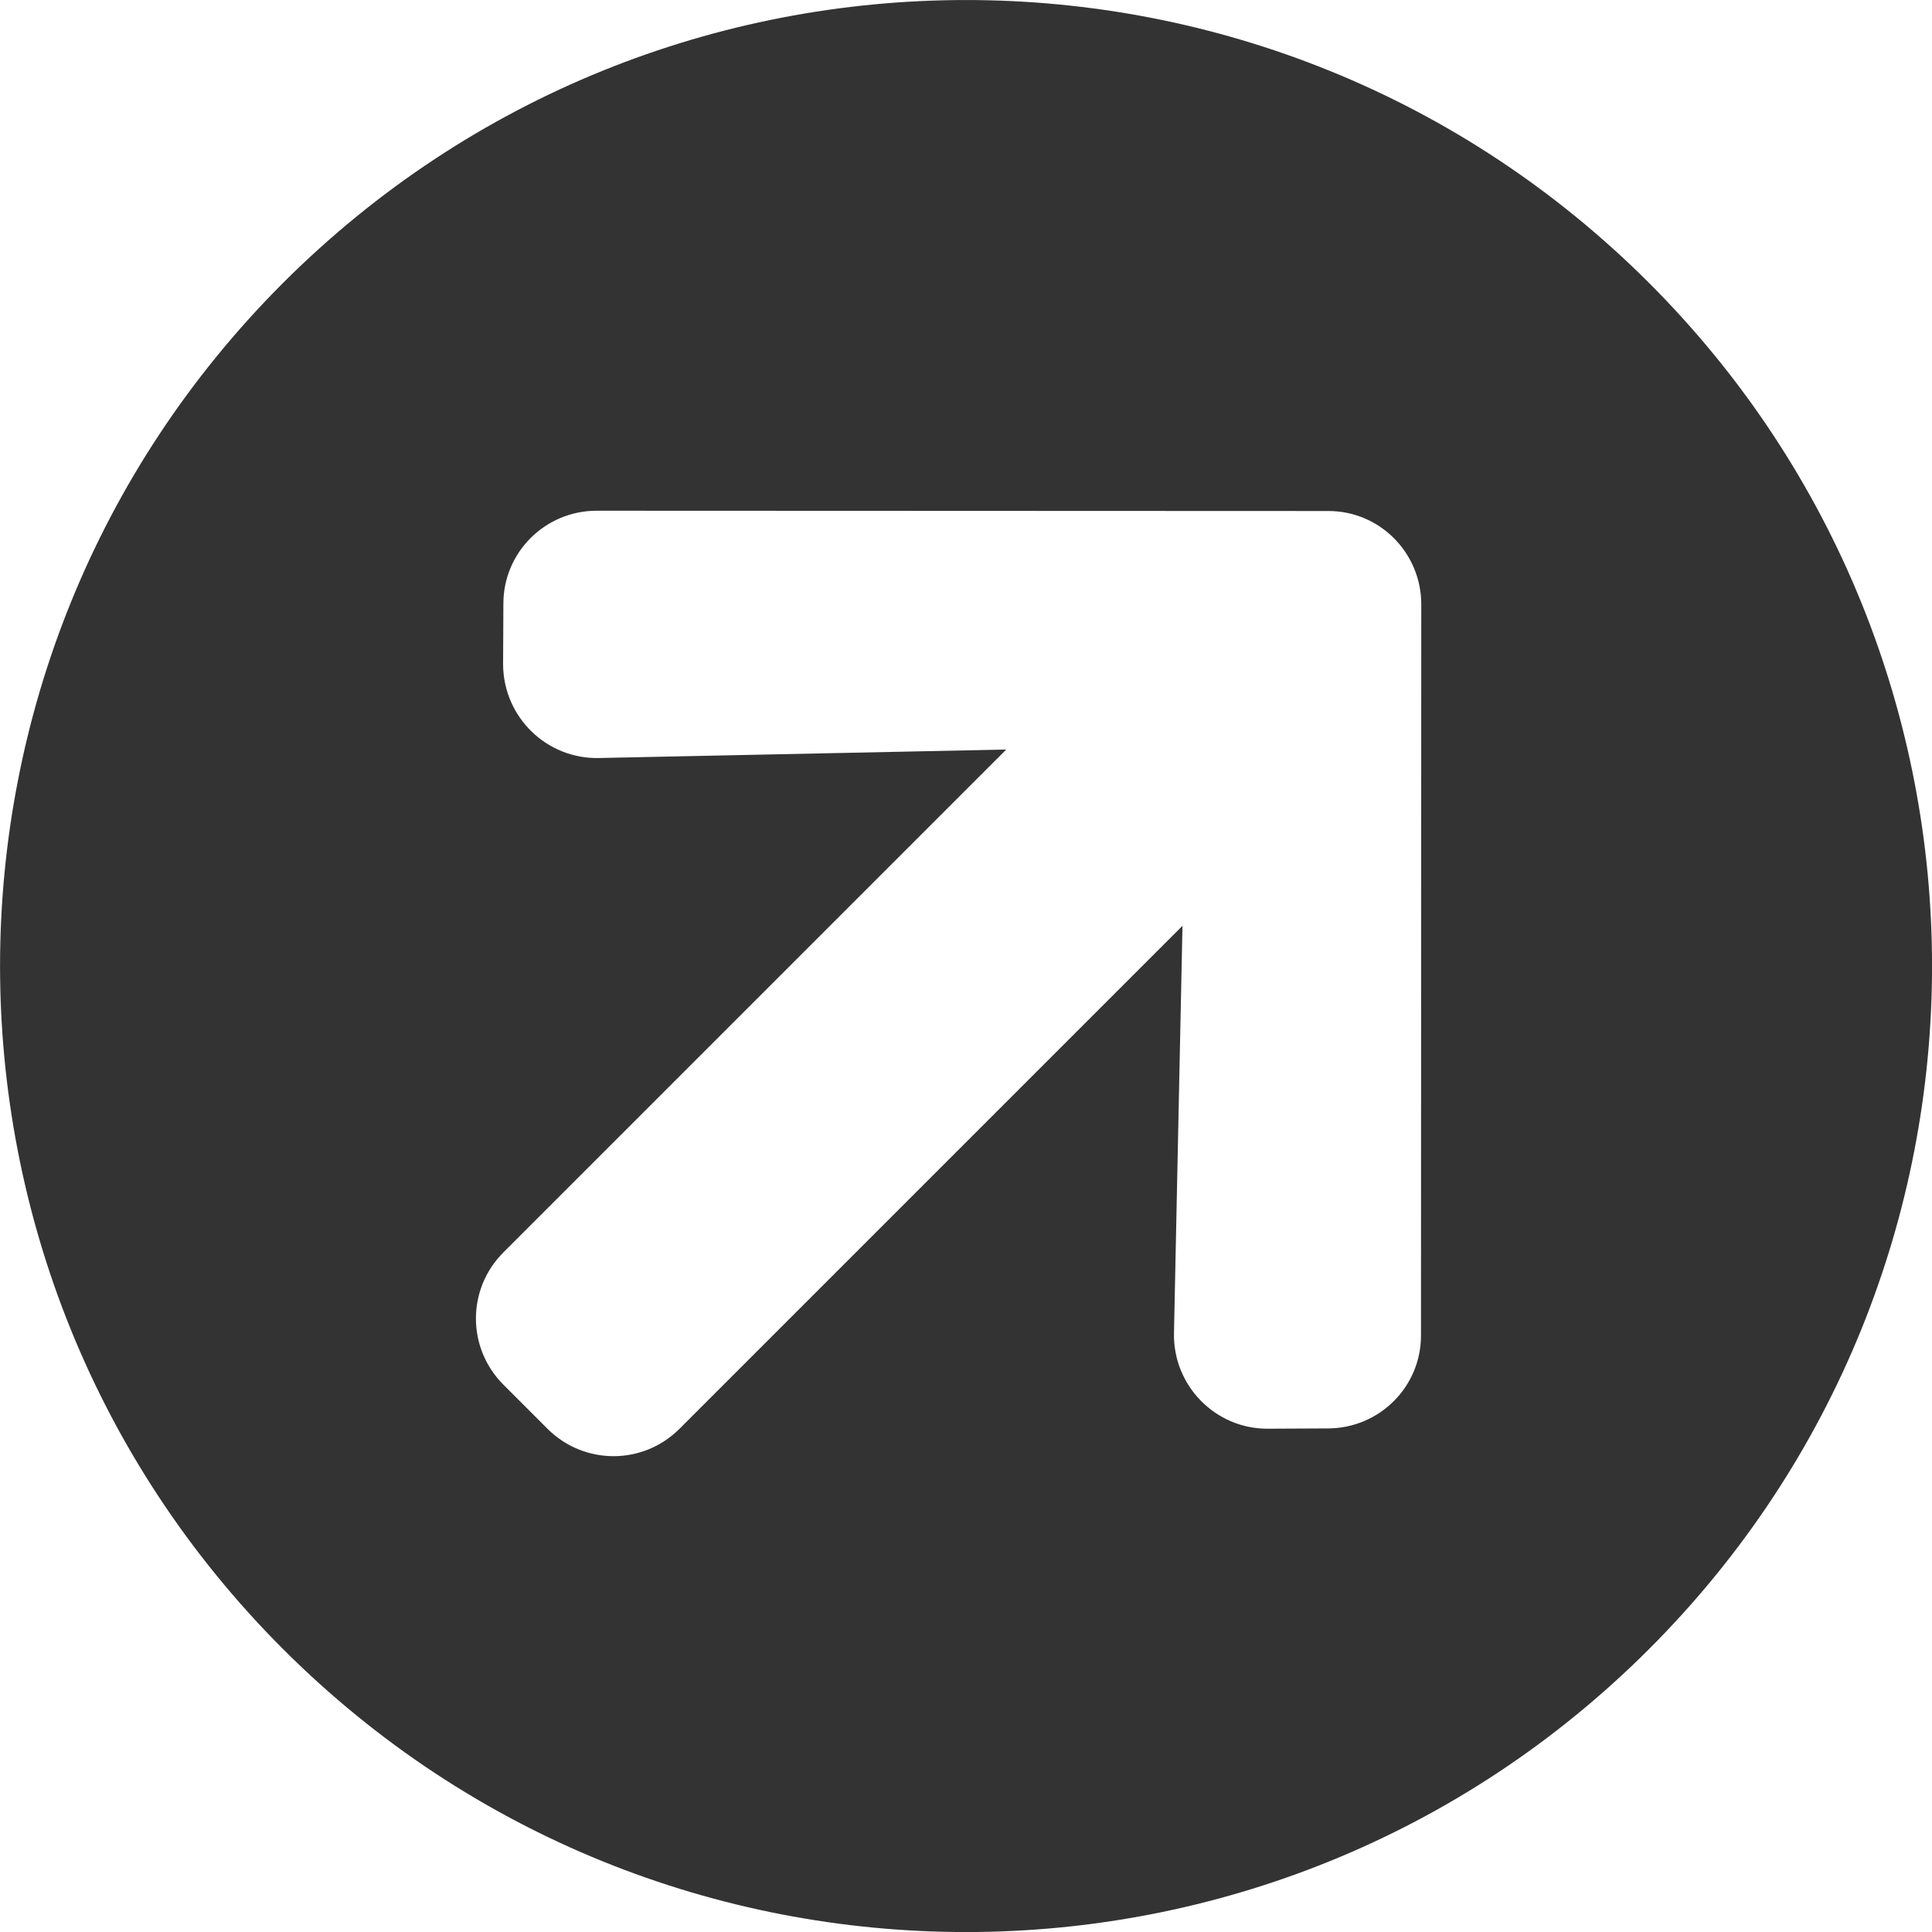
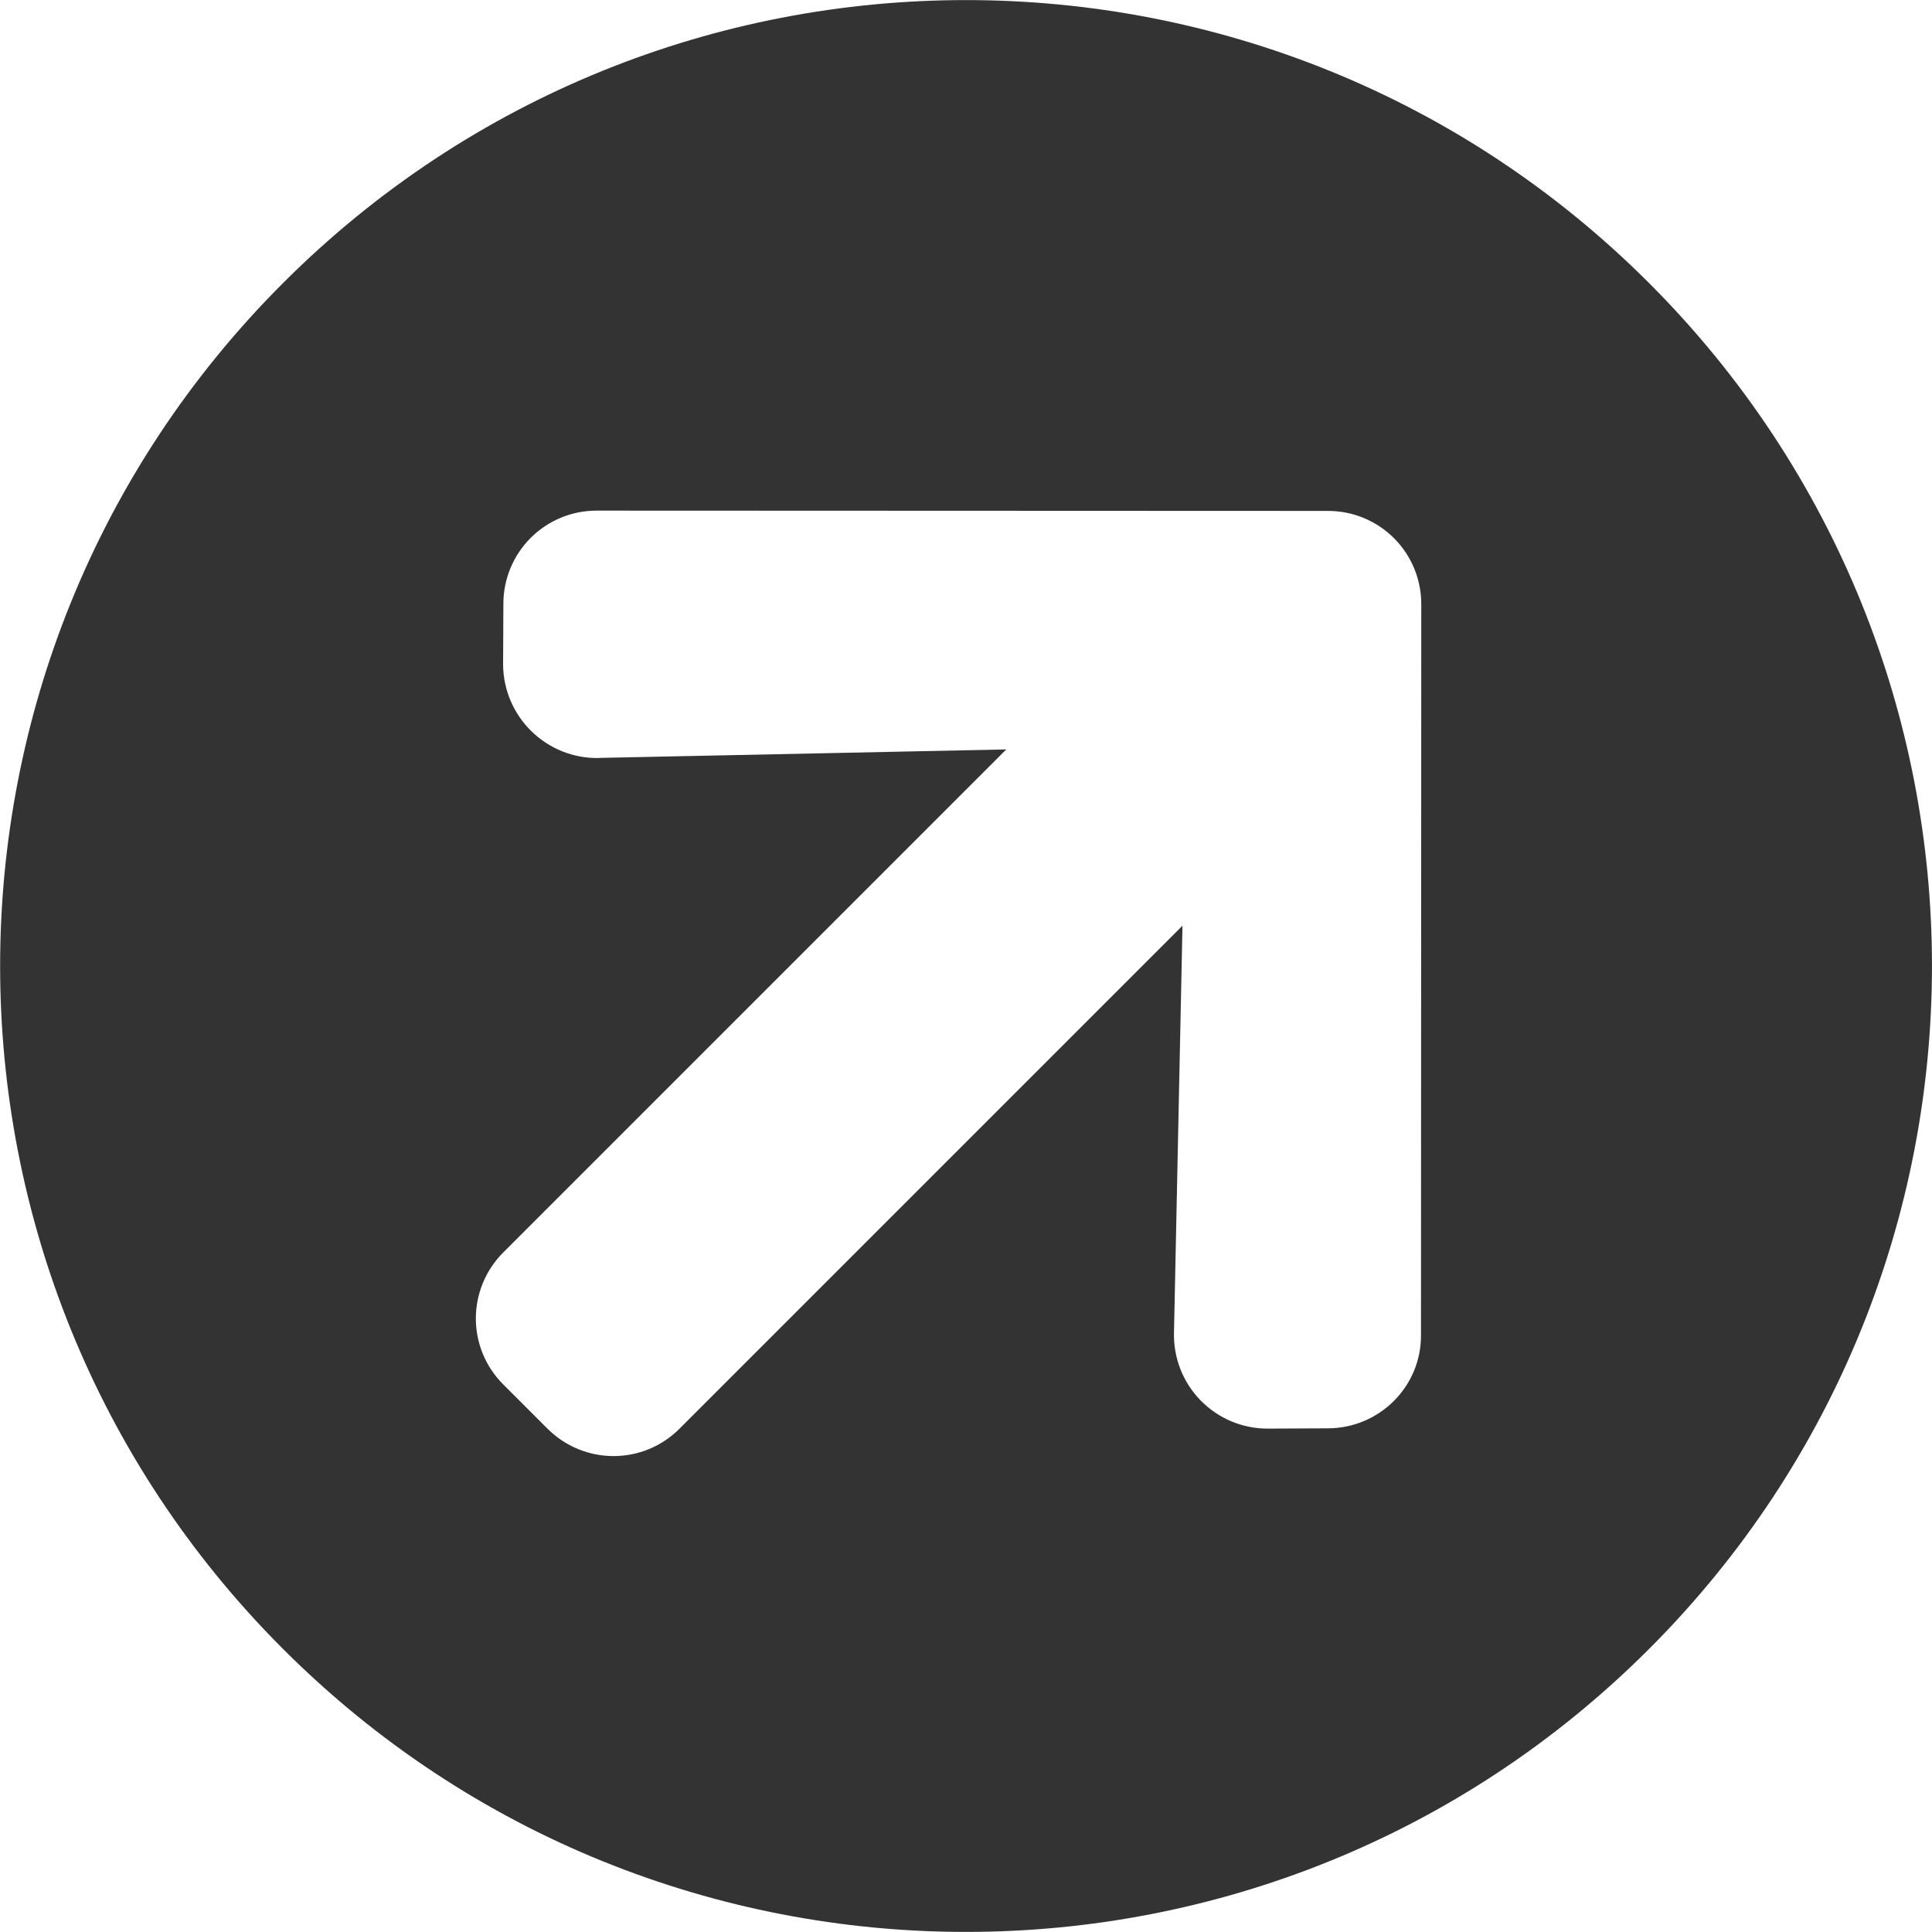
- <svg xmlns="http://www.w3.org/2000/svg" width="20" height="20" viewBox="0 0 20 20" fill="none">
-   <path d="M2.93 2.929C6.836 -0.976 13.165 -0.976 17.071 2.929C20.977 6.835 20.977 13.165 17.071 17.071C13.165 20.977 6.836 20.977 2.93 17.071C-0.976 13.165 -0.976 6.835 2.93 2.929ZM6.2 7.847L10.417 7.759L5.211 12.965C4.832 13.344 4.832 13.954 5.211 14.334L5.667 14.79C6.046 15.169 6.656 15.169 7.035 14.79L12.241 9.584L12.153 13.8C12.142 14.342 12.578 14.79 13.12 14.79L13.744 14.787C14.28 14.787 14.713 14.354 14.71 13.82L14.713 6.257C14.713 5.721 14.28 5.287 13.747 5.29L6.177 5.287C5.641 5.287 5.208 5.721 5.211 6.254L5.208 6.878C5.211 7.423 5.658 7.859 6.2 7.847Z" fill="#333333" />
+ <svg xmlns="http://www.w3.org/2000/svg" width="20" height="20" fill="none">
+   <path d="M2.93 2.93a9.998 9.998 0 0 1 14.141 0 9.998 9.998 0 0 1 0 14.14 9.998 9.998 0 0 1-14.141 0 9.998 9.998 0 0 1 0-14.14ZM6.2 7.846l4.217-.088-5.206 5.206c-.38.38-.38.99 0 1.369l.456.456c.38.379.99.379 1.368 0l5.206-5.206-.088 4.216a.969.969 0 0 0 .966.99l.625-.003c.536 0 .97-.434.966-.967l.003-7.563a.964.964 0 0 0-.966-.967l-7.57-.003a.964.964 0 0 0-.966.967l-.003.624c.003.545.45.98.992.97Z" fill="#333" />
</svg>
